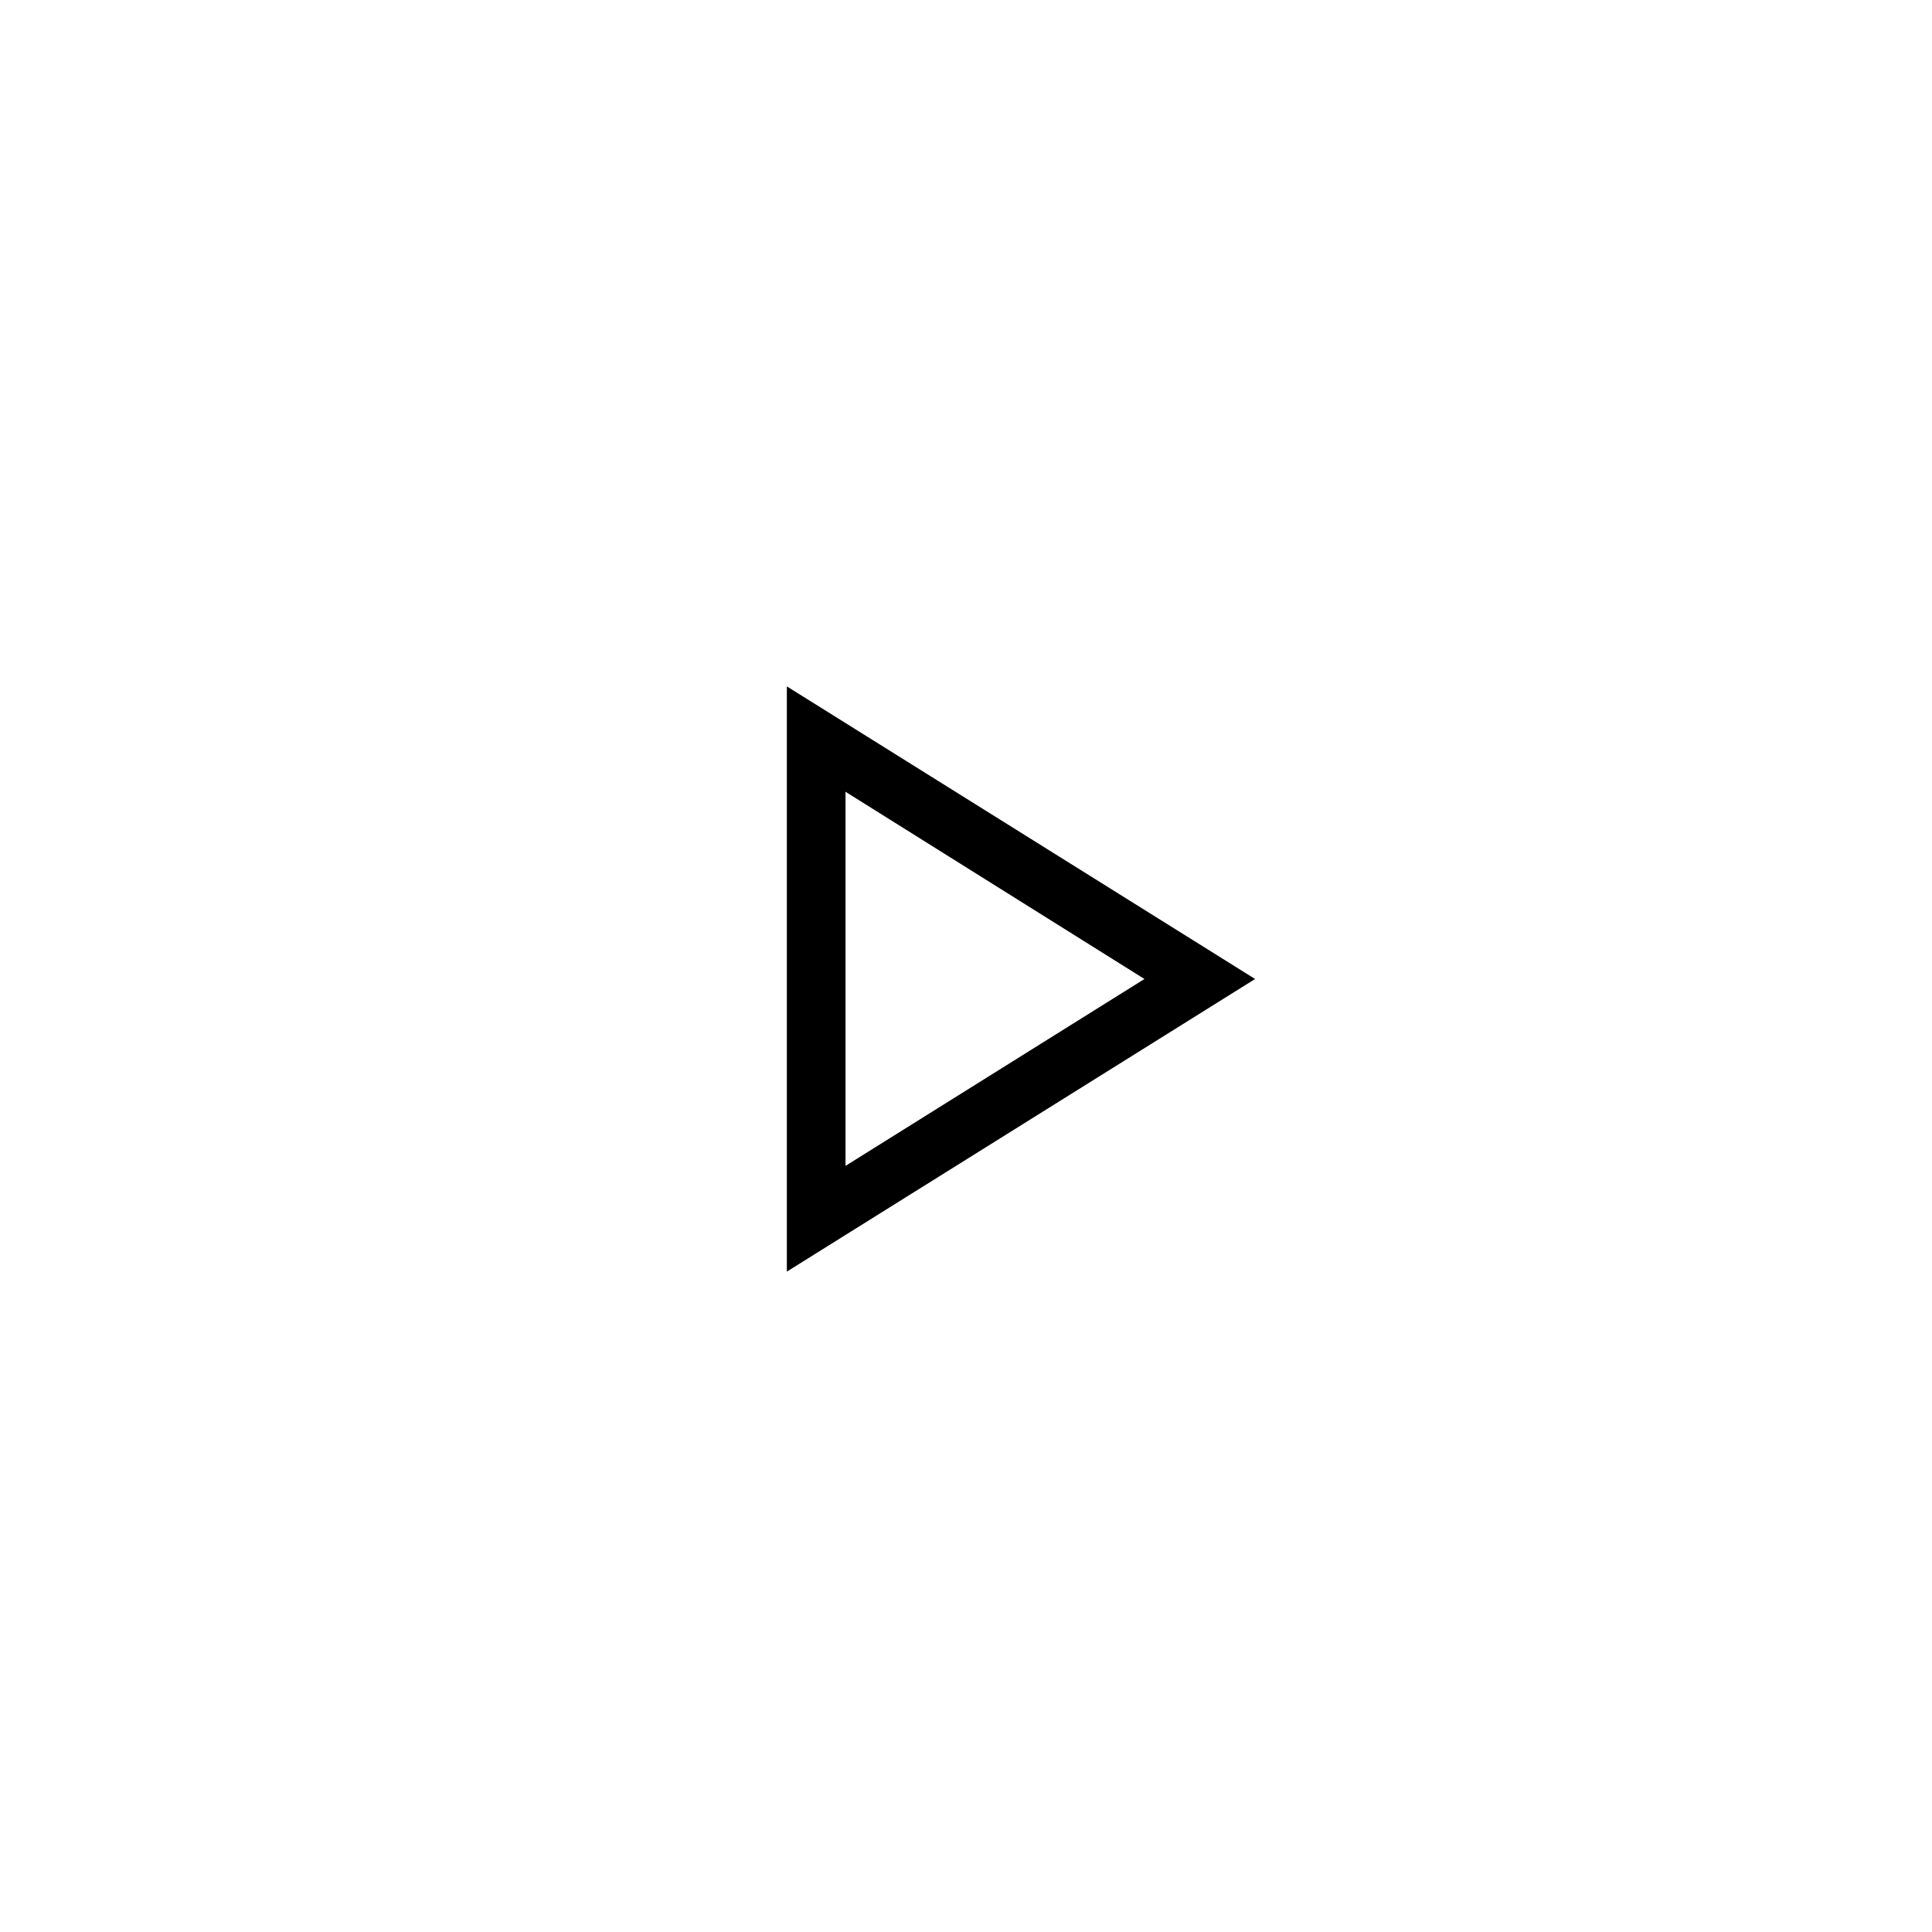
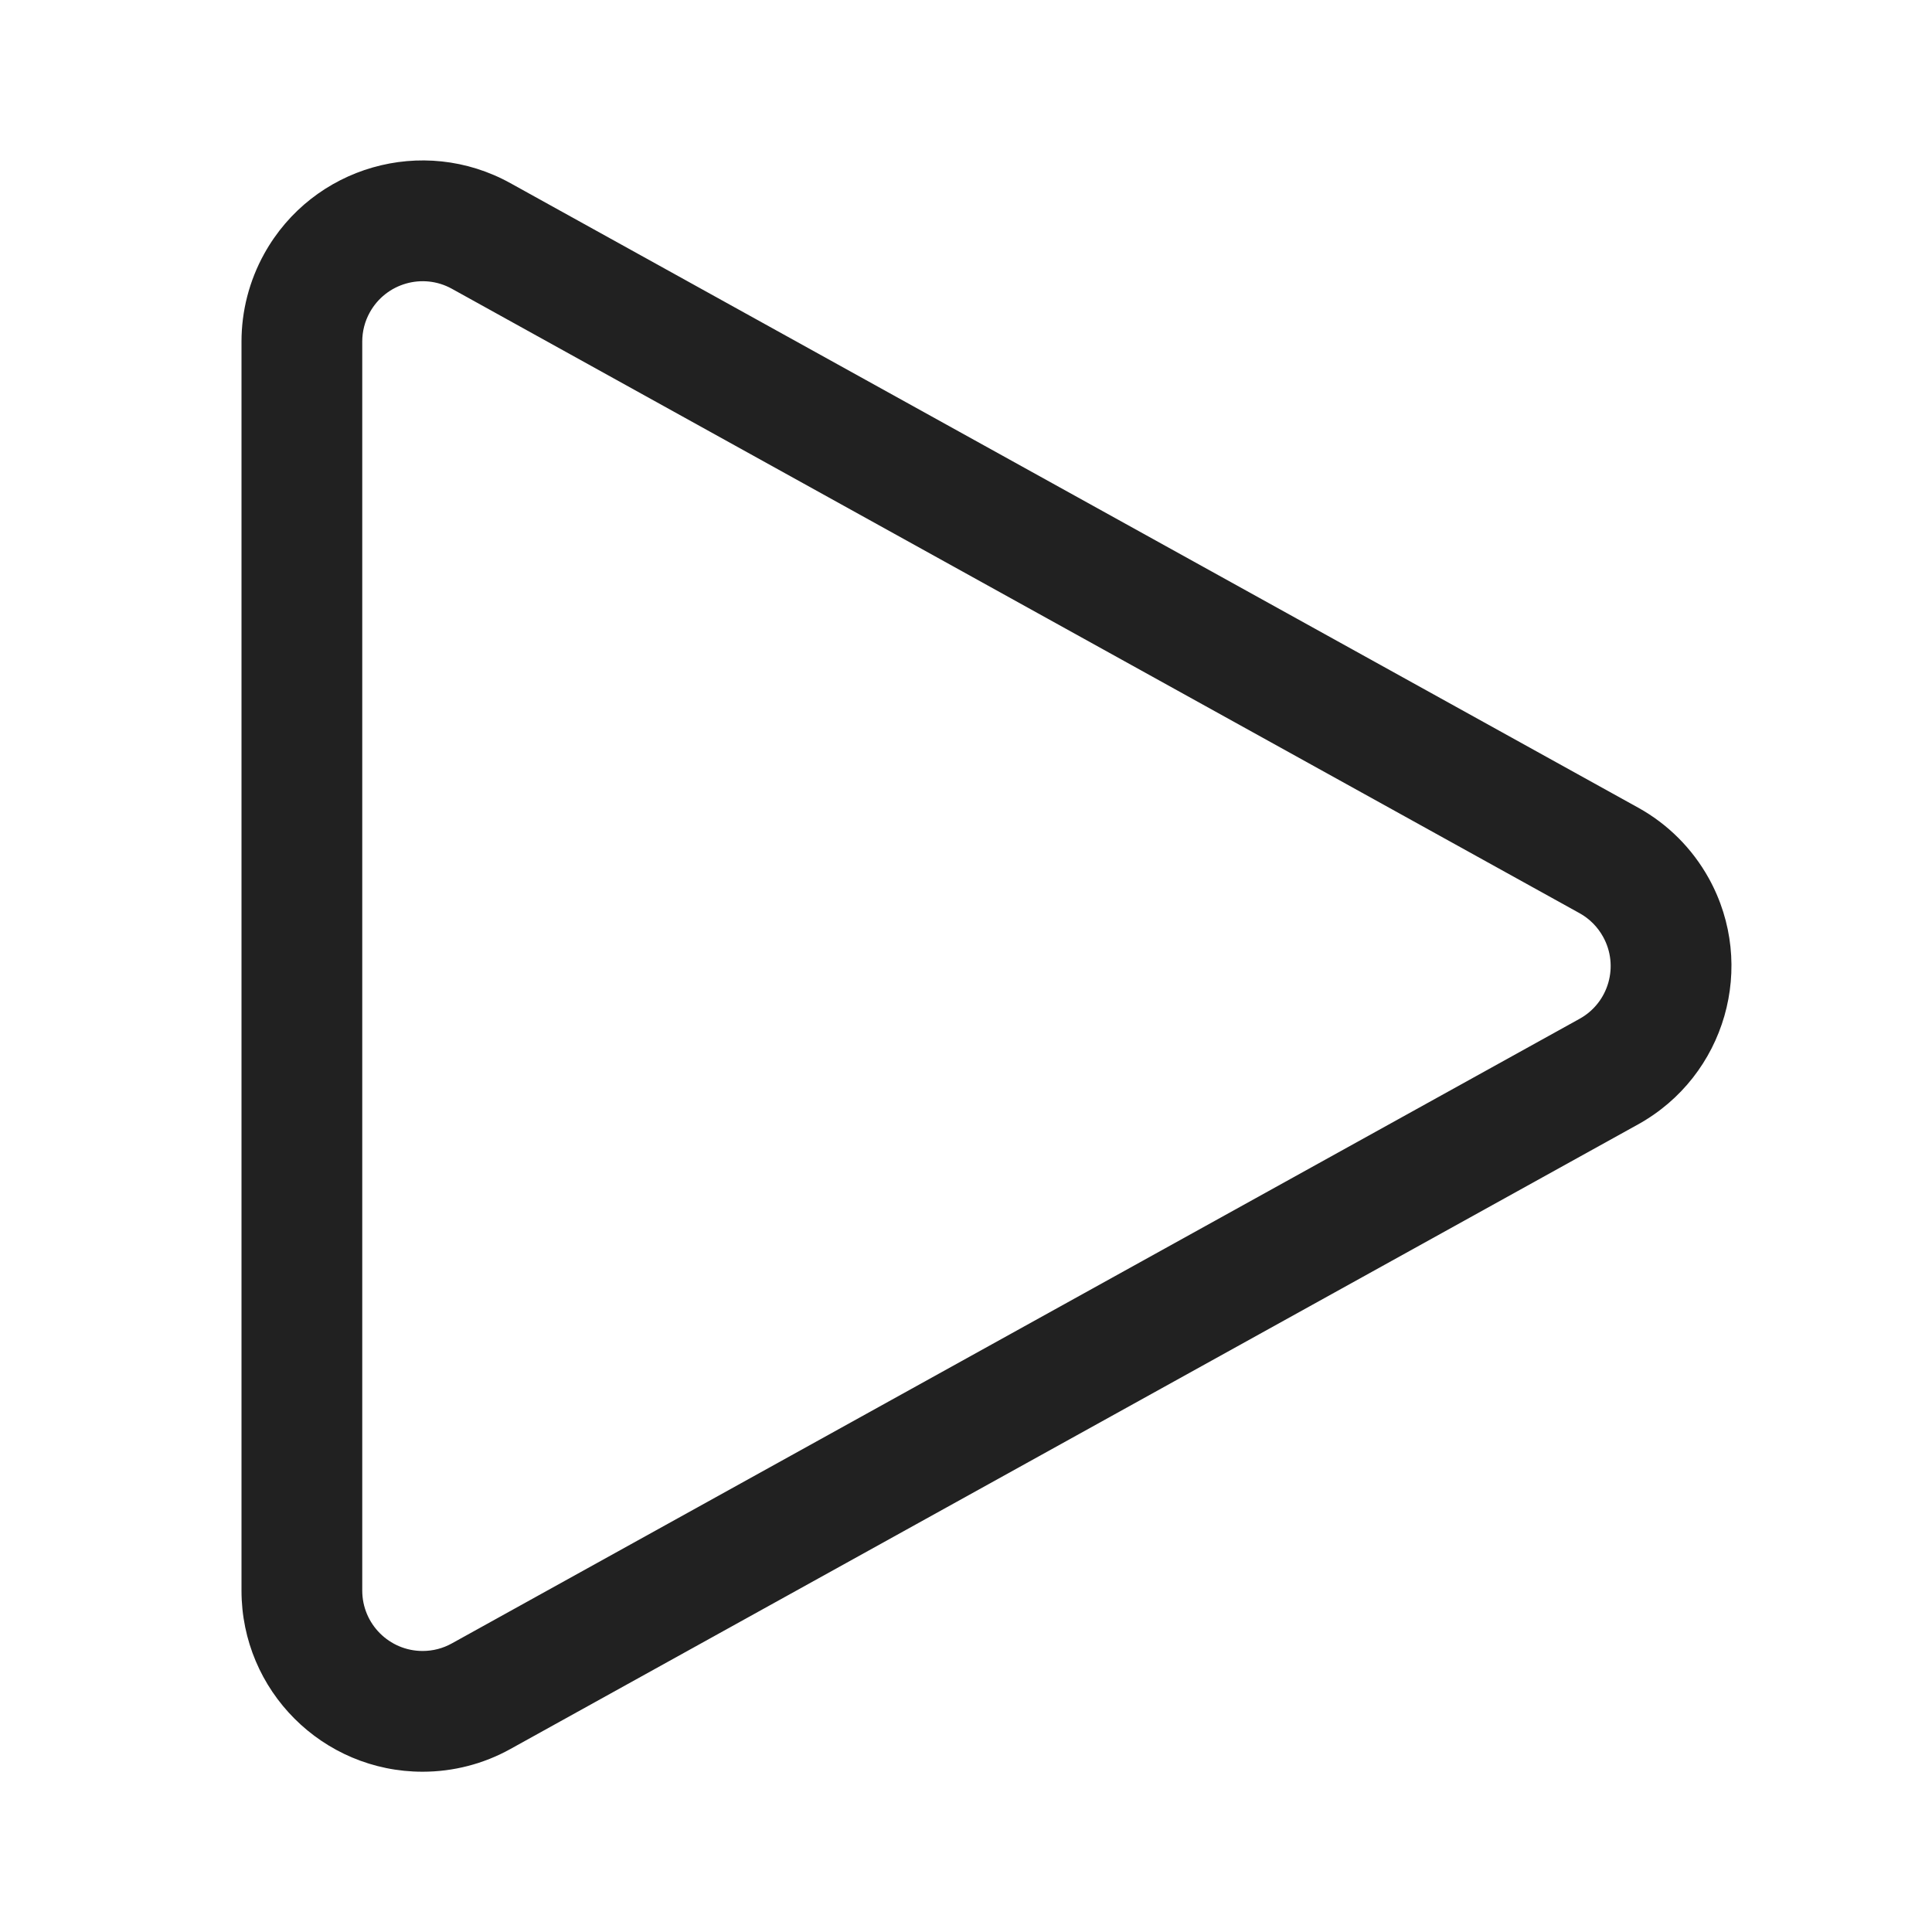
- <svg xmlns="http://www.w3.org/2000/svg" viewBox="0 0 55 55">
-   <defs>
-     <style>.cls-1{fill:none;}</style>
-   </defs>
-   <g id="Icon_buttons" data-name="Icon buttons">
-     <rect class="cls-1" width="55" height="55" />
-     <path d="M22.4,19.54l13.33,8.33L22.4,36.2Zm1.67,3V33.19l8.51-5.32Z" />
+ <svg xmlns="http://www.w3.org/2000/svg" viewBox="0 0 24 24" version="1.1" width="24" height="24">
+   <g id="🔍-Product-Icons" stroke="none" stroke-width="1" fill="none" fill-rule="evenodd">
+     <g id="ic_fluent_play_24_regular" fill="#212121" fill-rule="nonzero">
+       <path d="M6.34,2.275 C5.253,1.673 3.884,2.066 3.282,3.153 C3.097,3.487 3,3.862 3,4.243 L3,19.759 C3,21.002 4.007,22.009 5.25,22.009 C5.631,22.009 6.007,21.912 6.34,21.727 L20.348,13.968 C21.435,13.366 21.829,11.997 21.227,10.91 C21.022,10.541 20.718,10.236 20.348,10.032 L6.34,2.275 Z M19.914,11.637 C20.115,11.999 19.984,12.456 19.622,12.656 L5.613,20.415 C5.502,20.477 5.377,20.509 5.25,20.509 C4.836,20.509 4.5,20.173 4.5,19.759 L4.5,4.243 C4.5,4.116 4.532,3.991 4.594,3.88 C4.795,3.518 5.251,3.387 5.613,3.587 L19.622,11.344 C19.745,11.412 19.846,11.514 19.914,11.637 Z" id="🎨-Color" />
+     </g>
  </g>
</svg>
